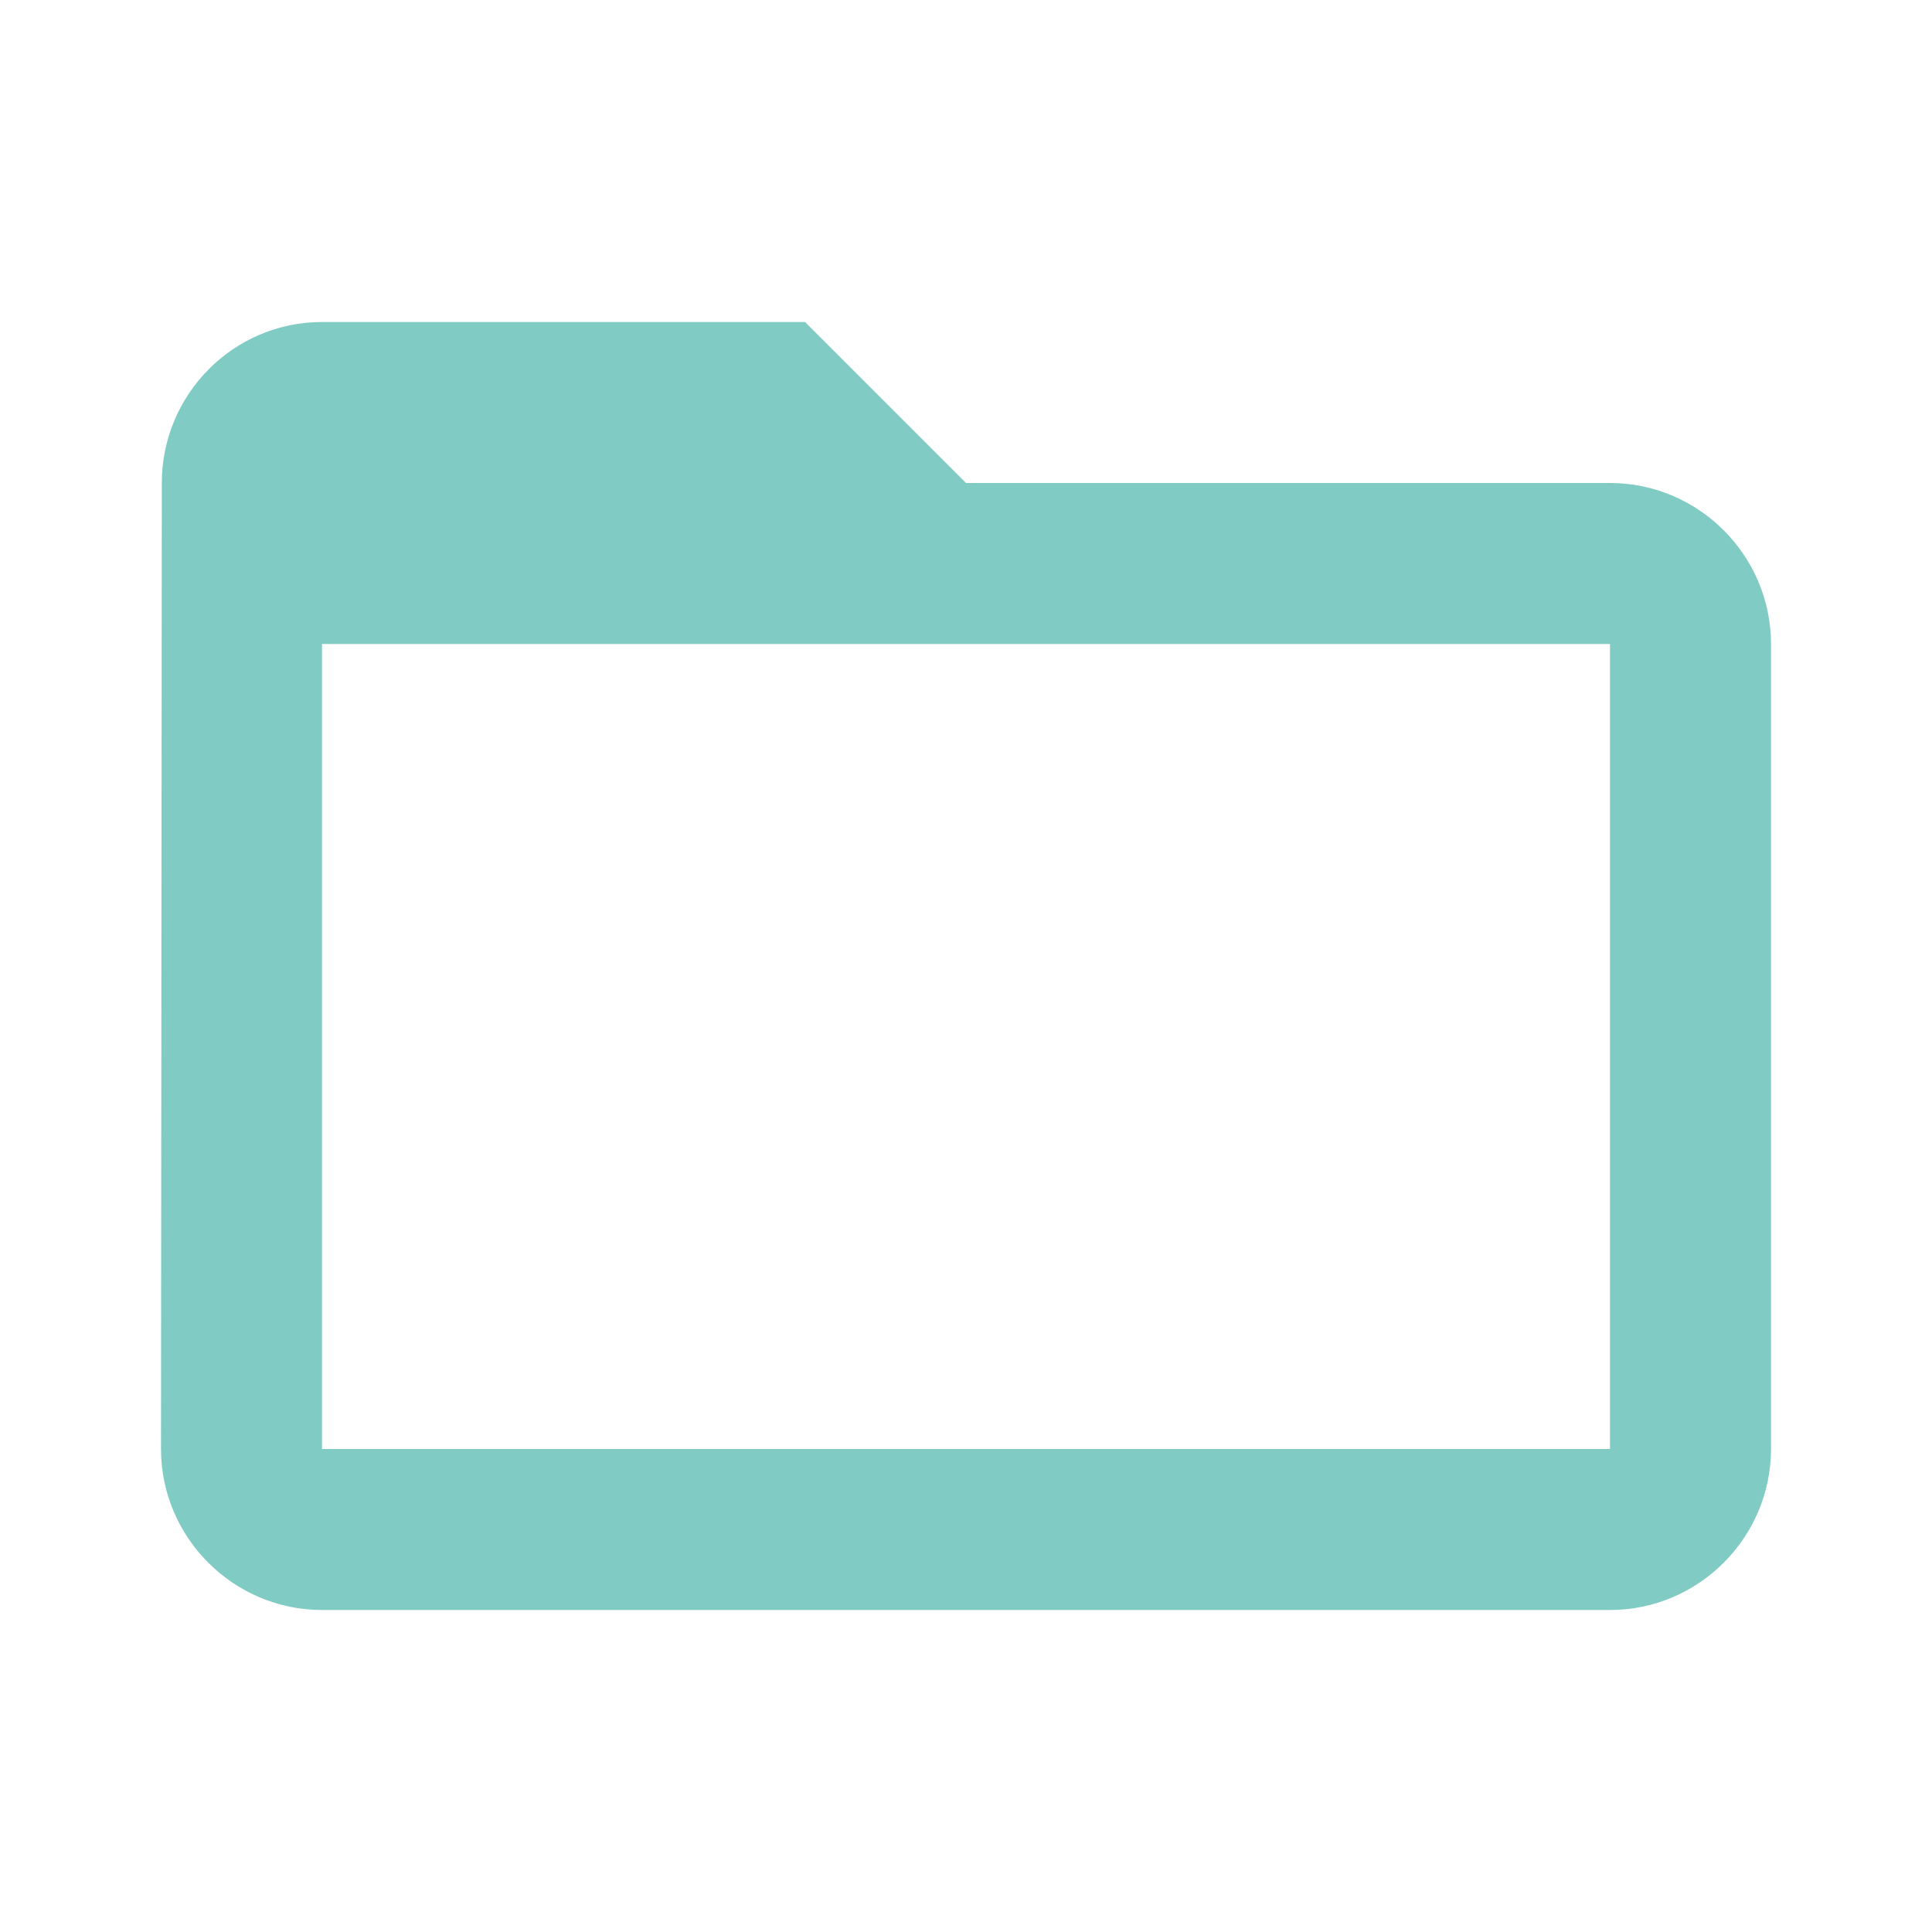
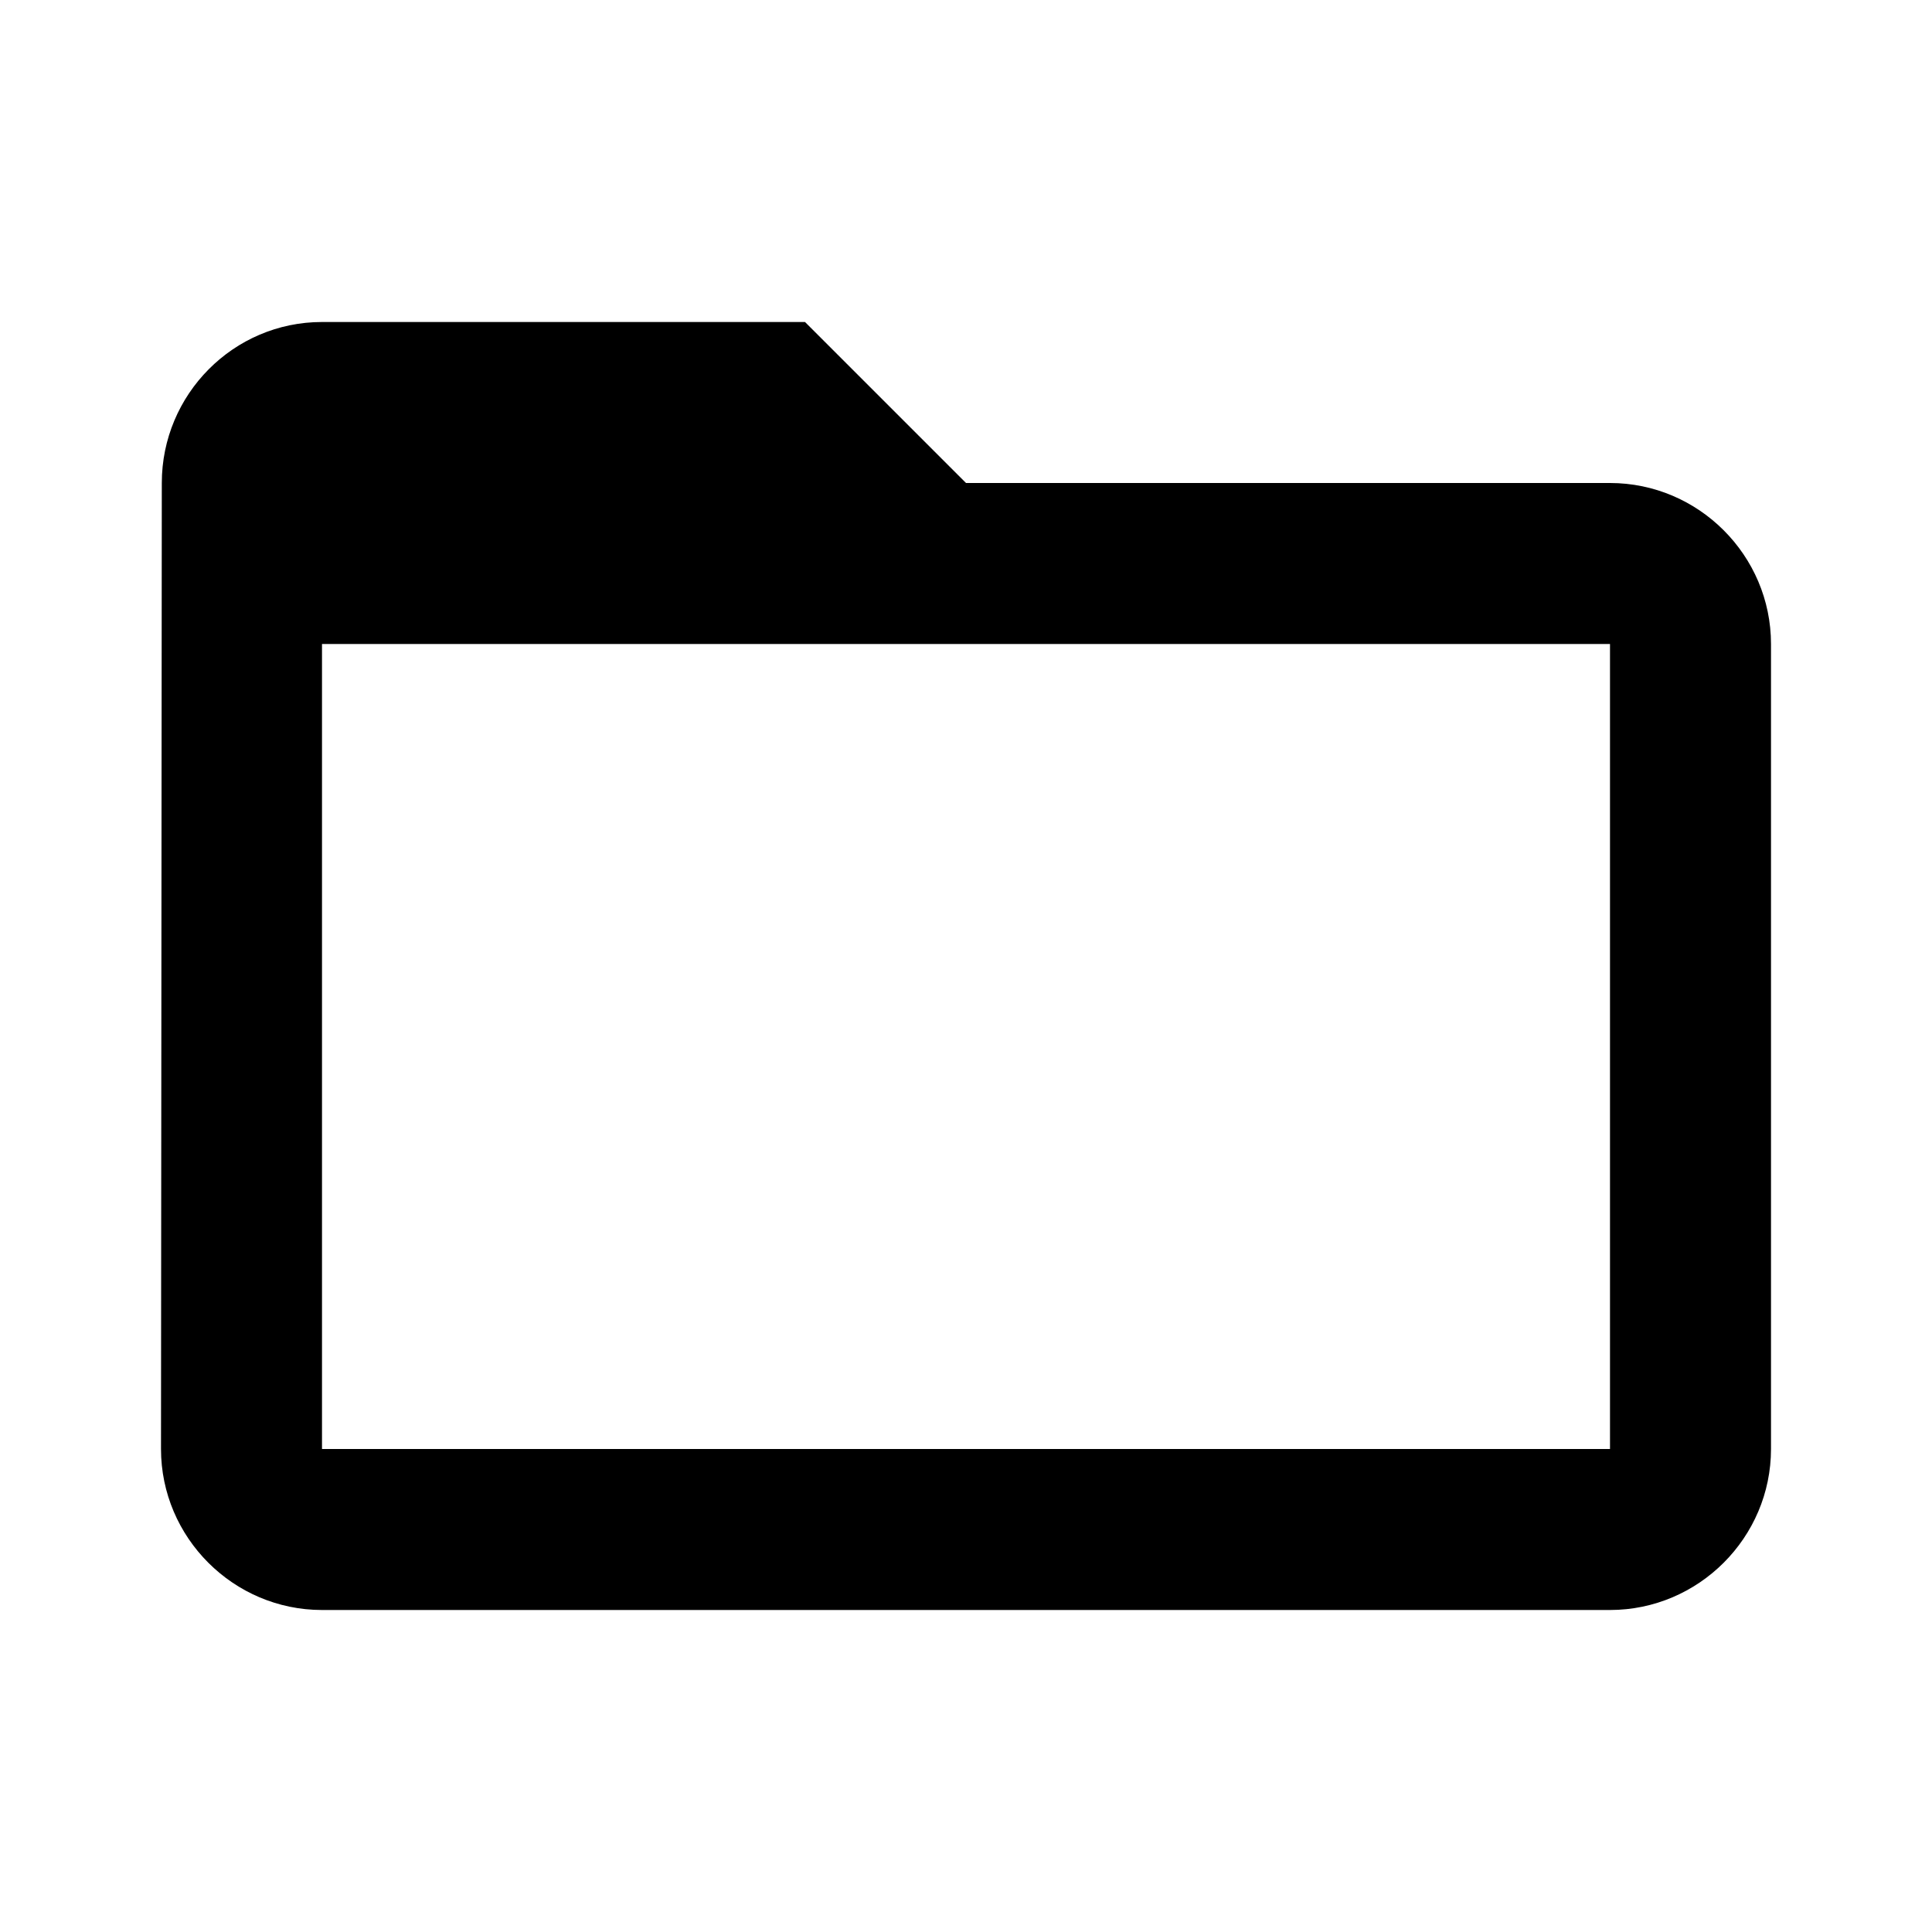
- <svg xmlns="http://www.w3.org/2000/svg" viewBox="0 0 24 24" fill="hsl(174, 42%, 65%)">
+ <svg xmlns="http://www.w3.org/2000/svg" viewBox="0 0 24 24" fill="#000">
  <path d="M20 6h-8l-2-2H4c-1.1 0-1.99.9-1.99 2L2 18c0 1.1.9 2 2 2h16c1.1 0 2-.9 2-2V8c0-1.1-.9-2-2-2zm0 12H4V8h16v10z" />
</svg>
